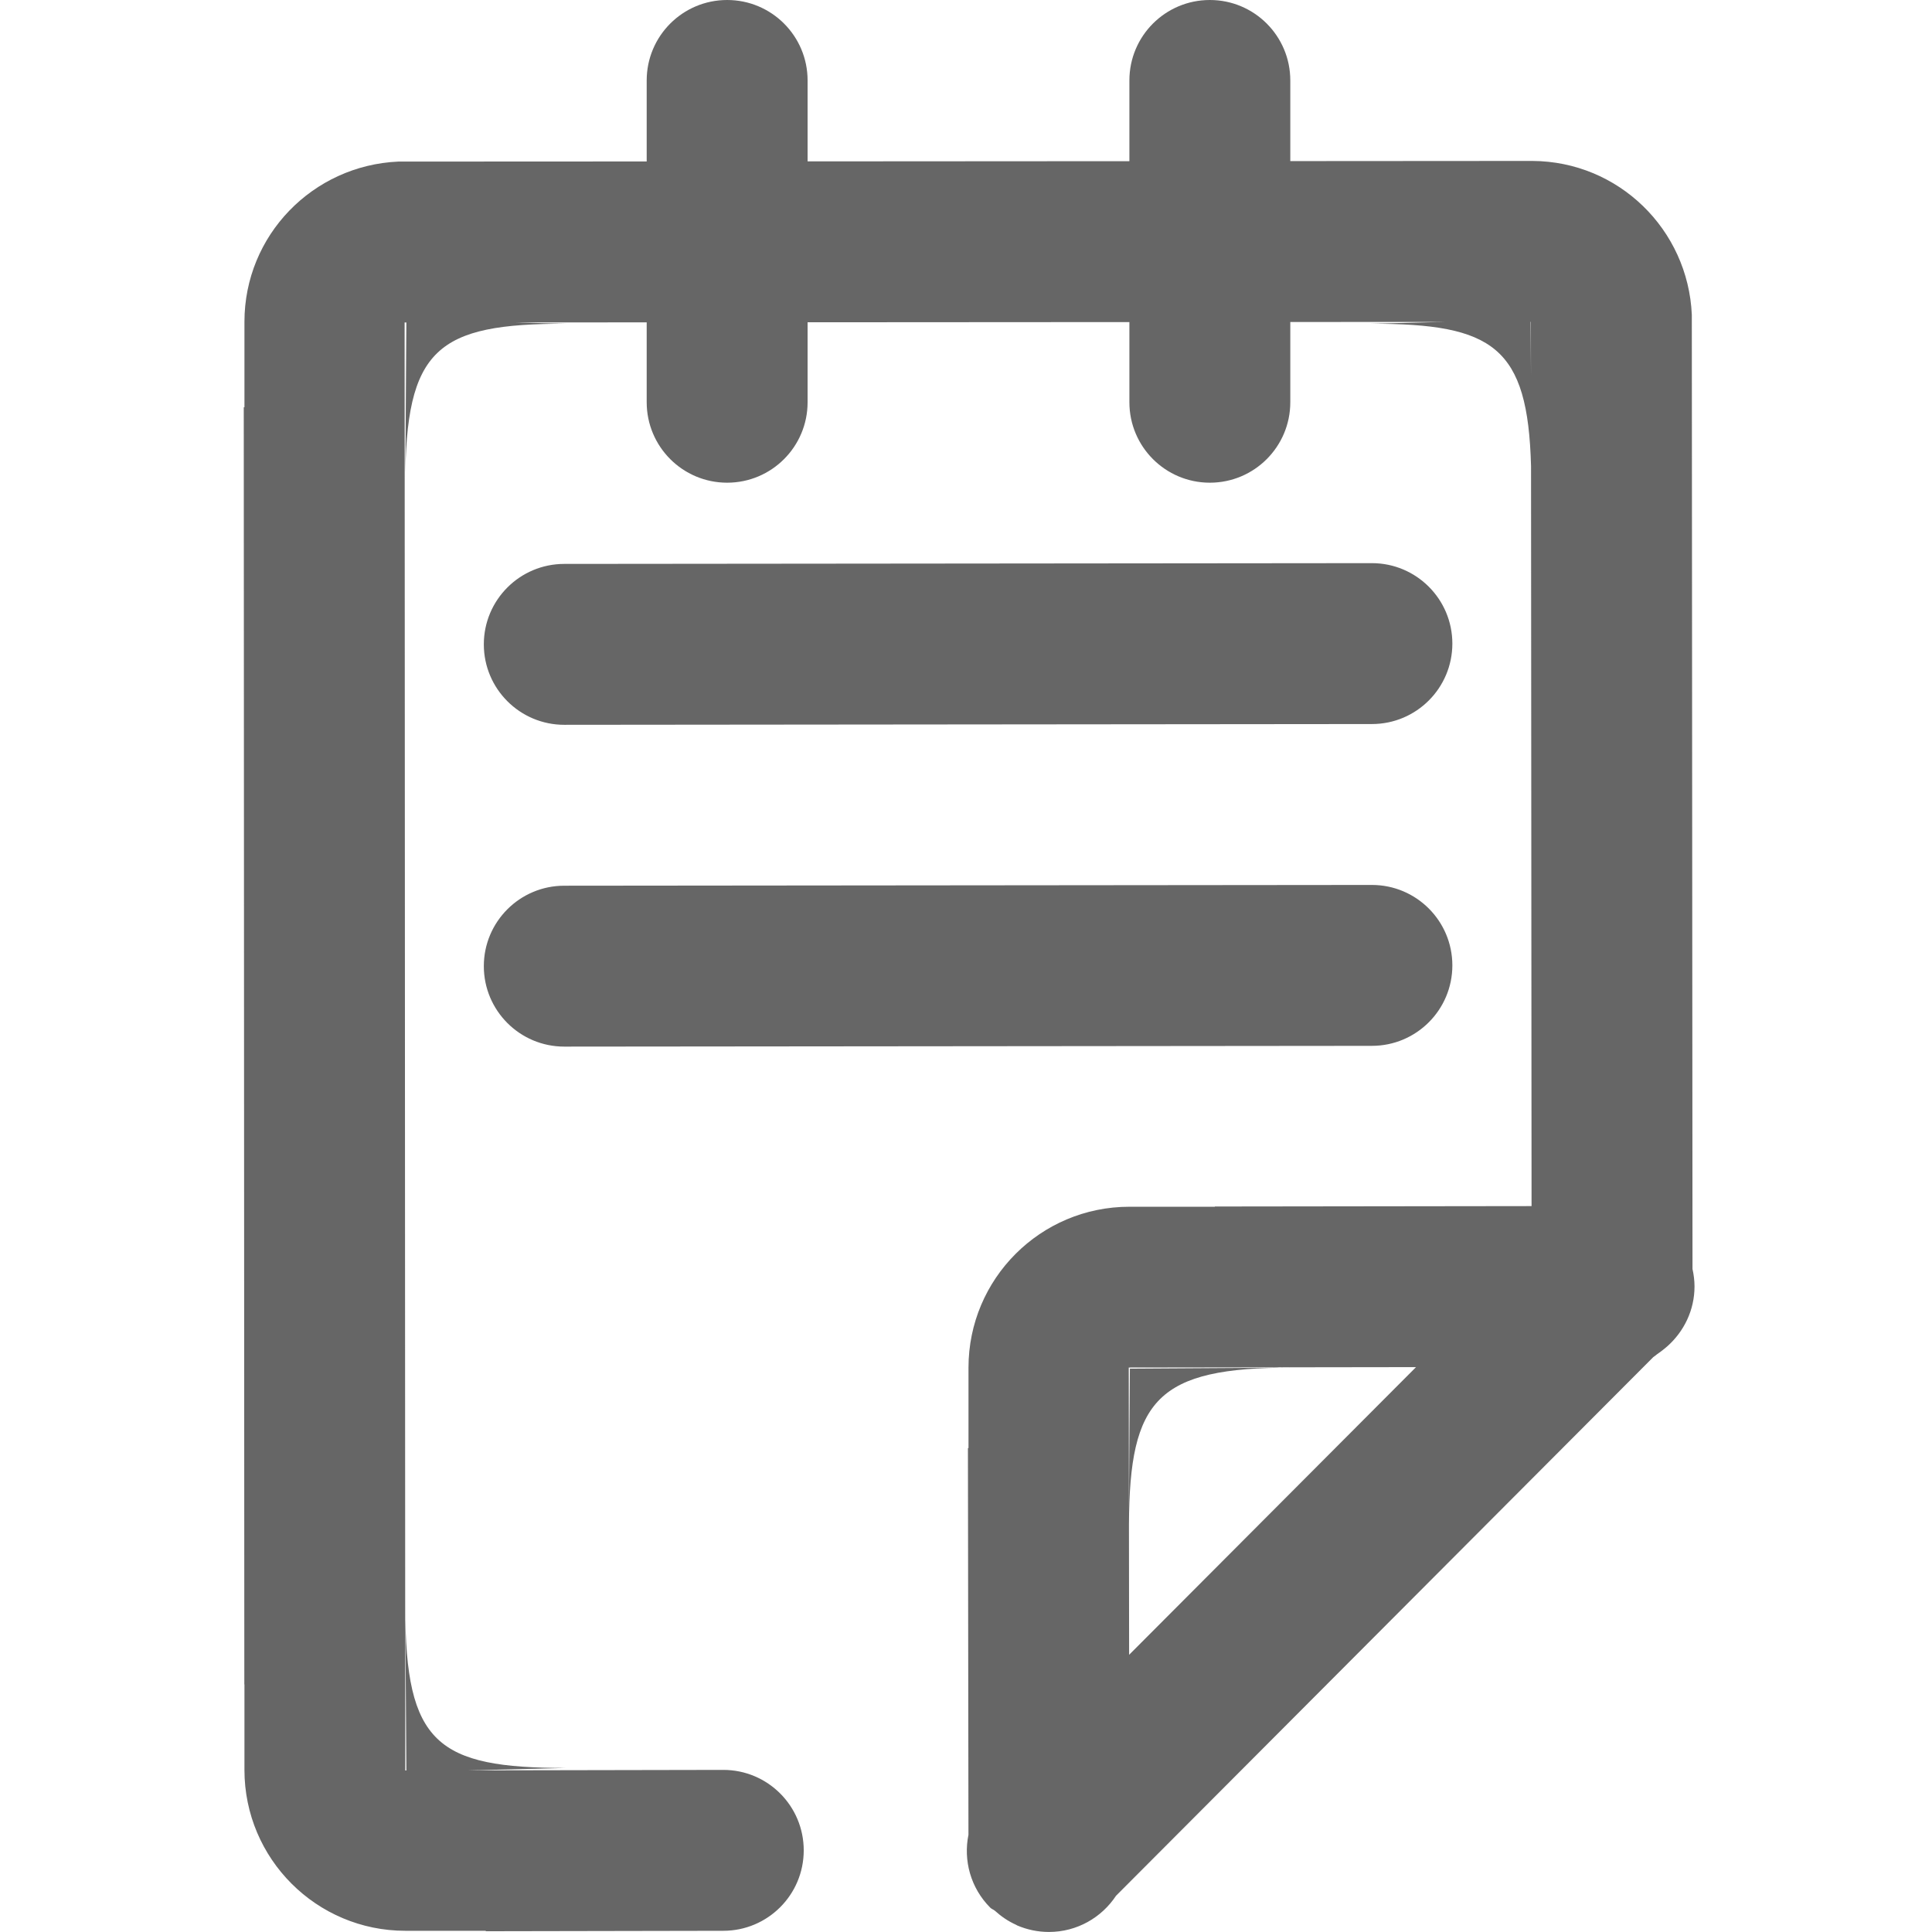
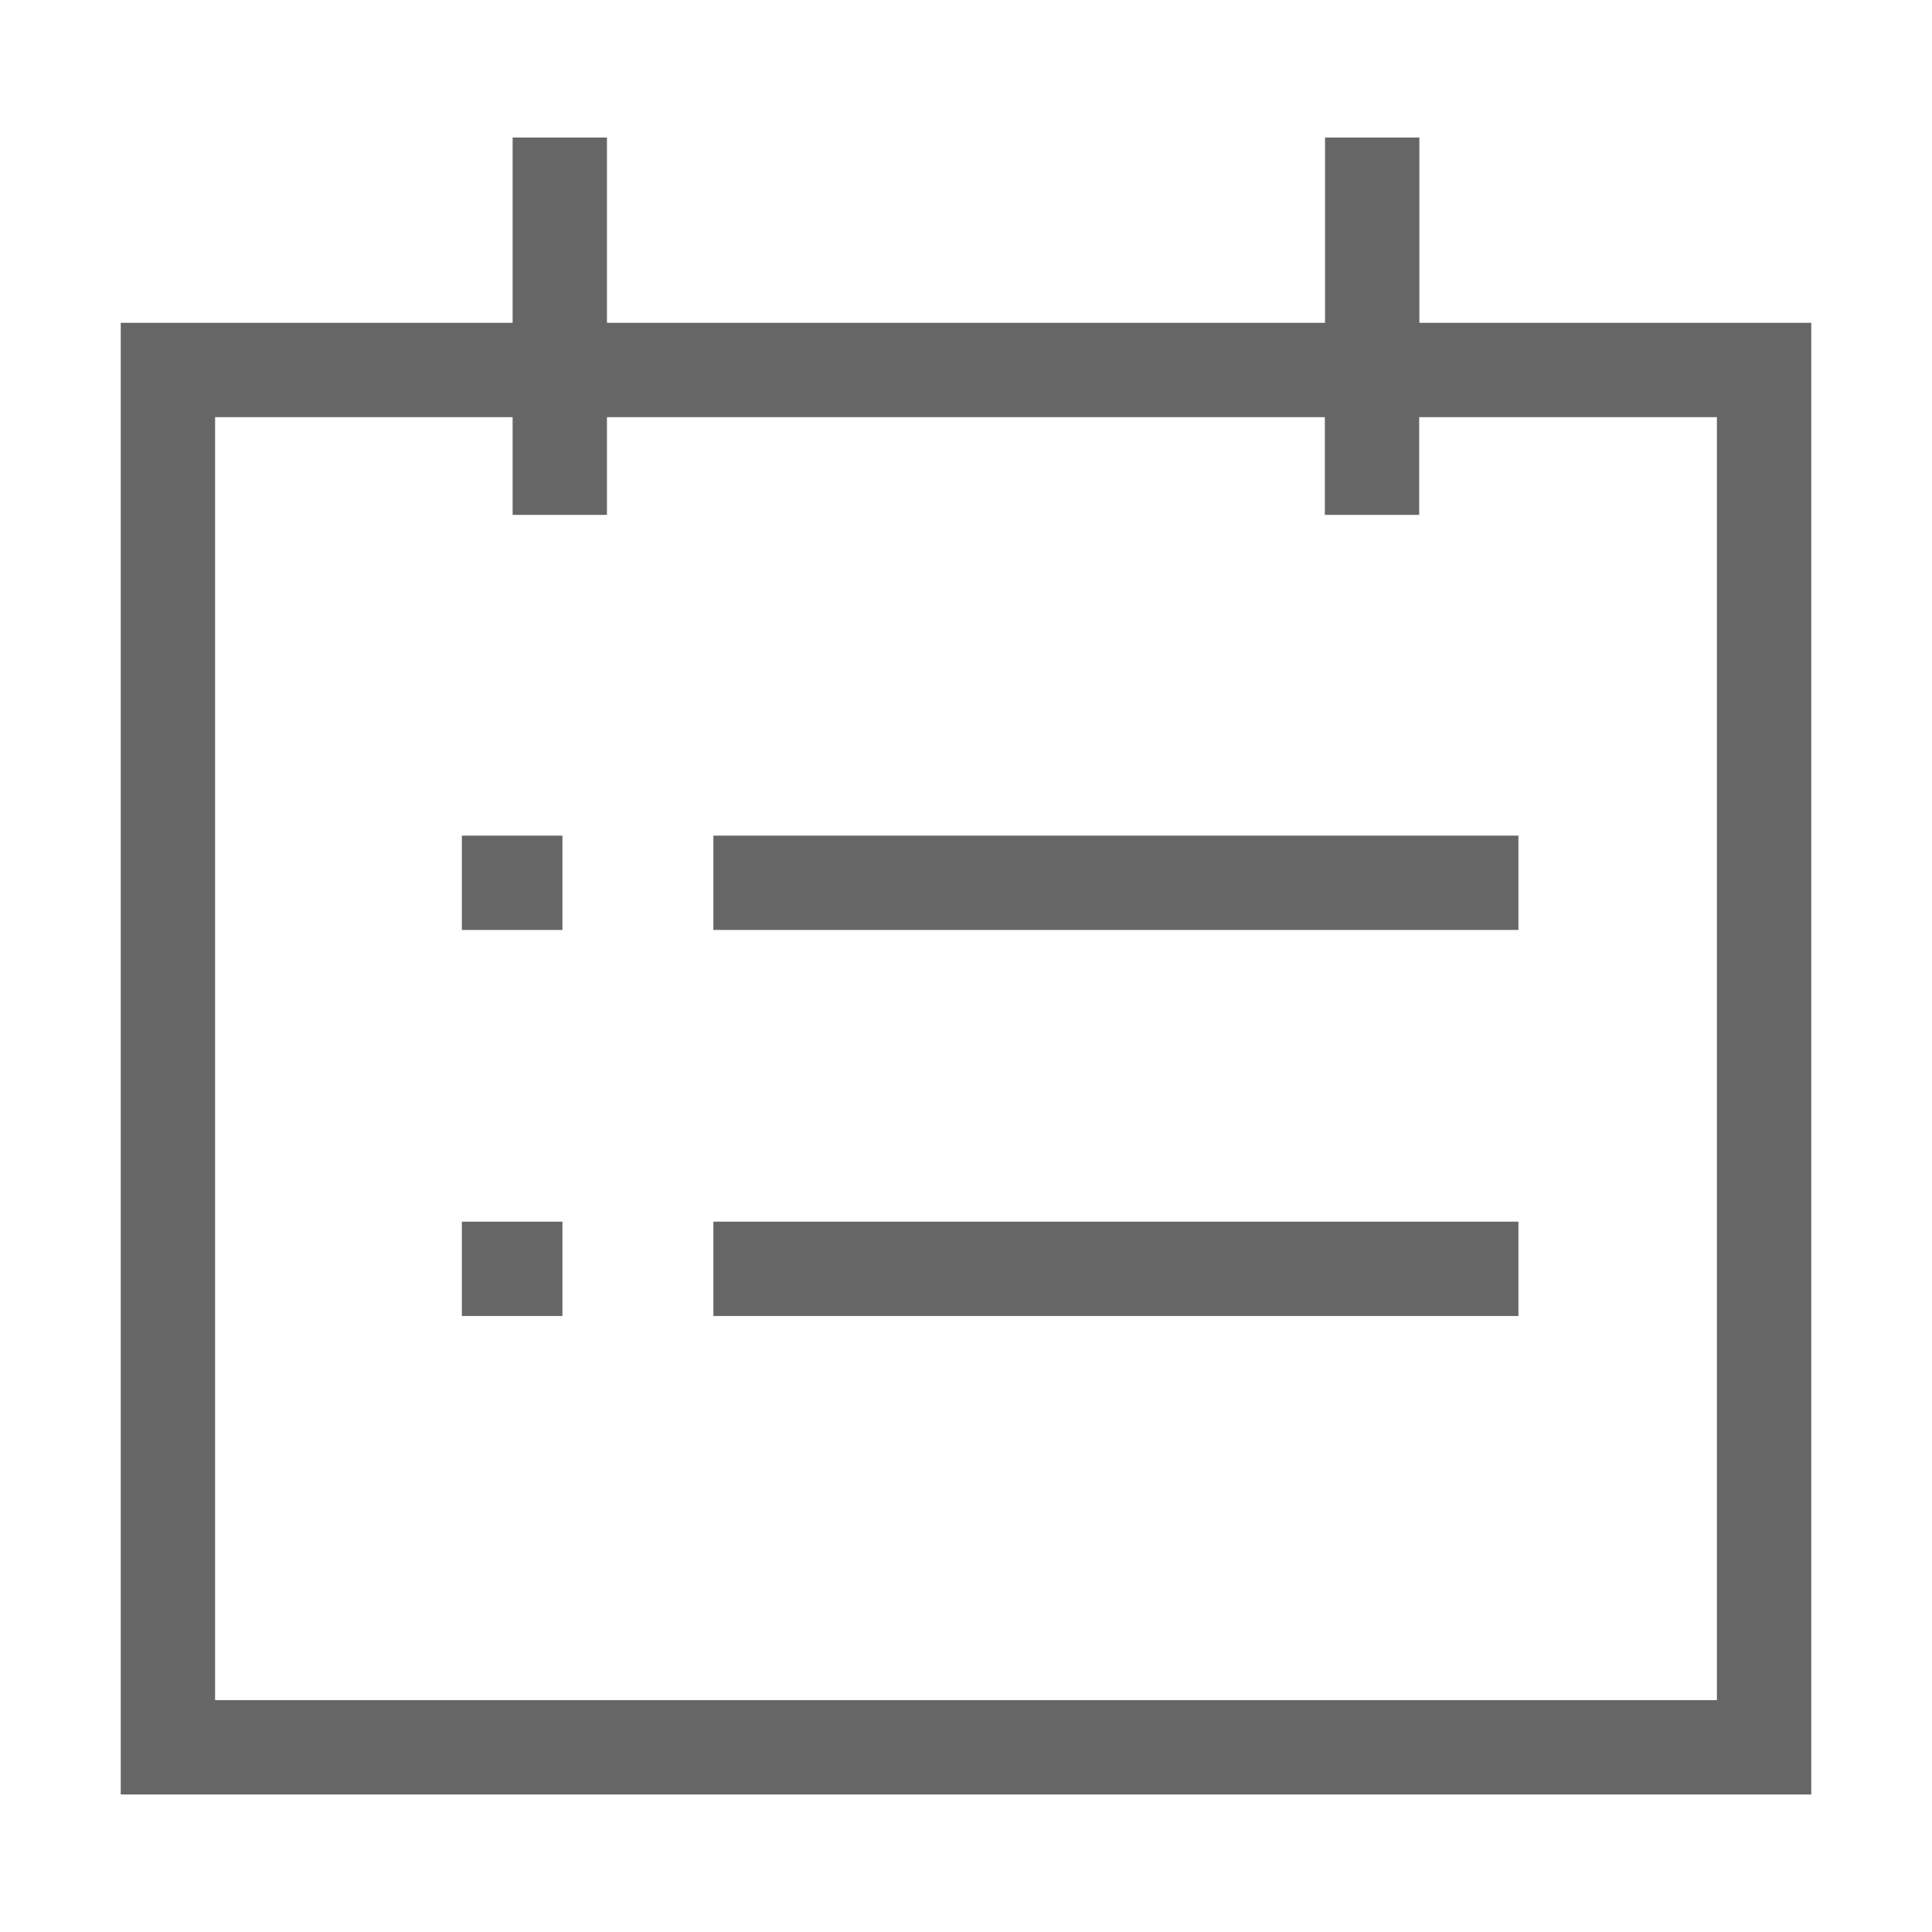
- <svg xmlns="http://www.w3.org/2000/svg" t="1552962935663" class="icon" style="" viewBox="0 0 1024 1024" version="1.1" p-id="1942" width="64" height="64">
+ <svg xmlns="http://www.w3.org/2000/svg" t="1553695734887" class="icon" style="" viewBox="0 0 1024 1024" version="1.1" p-id="4145" width="64" height="64">
  <defs>
    <style type="text/css" />
  </defs>
-   <path d="M727.14 383.76 299.077 384.165C275.54 384.165 256.437 365.063 256.437 341.525 256.437 317.967 275.54 298.885 299.077 298.885L727.14 298.48C750.699 298.48 769.78 317.583 769.78 341.12 769.78 364.679 750.699 383.76 727.14 383.76ZM727.14 554.32 299.077 554.725C275.54 554.725 256.437 535.623 256.437 512.085 256.437 488.527 275.54 469.445 299.077 469.445L727.14 469.04C750.699 469.04 769.78 488.143 769.78 511.68 769.78 535.239 750.699 554.32 727.14 554.32ZM883.821 713.474C883.245 714.028 882.606 714.455 882.03 714.966 880.836 715.905 879.685 716.864 878.406 717.674 877.681 718.186 877.041 718.825 876.274 719.294L591.502 1004.812C583.87 1016.346 570.822 1023.979 555.941 1023.979 549.992 1023.979 544.342 1022.742 539.183 1020.546 538.927 1020.44 538.714 1020.248 538.458 1020.141 534.343 1018.286 530.634 1015.749 527.329 1012.743 526.583 1012.103 525.623 1011.848 524.899 1011.144 514.388 1000.633 510.55 986.008 513.301 972.47L513.023 767.52 513.322 767.52 513.322 724.88C513.322 677.763 551.506 639.6 598.602 639.6L643.907 639.6 643.907 639.472 811.759 639.259 811.482 247.056C809.798 183.821 791.527 171.583 726.543 171.583L765.516 170.624 683.882 170.667 683.882 213.2C683.882 236.737 664.801 255.84 641.242 255.84 617.683 255.84 598.602 236.737 598.602 213.2L598.602 170.709 428.042 170.816 428.042 213.2C428.042 236.737 408.96 255.84 385.402 255.84 361.843 255.84 342.762 236.737 342.762 213.2L342.762 170.859 272.534 170.901 300.1 171.583C231.685 171.583 214.82 184.439 214.82 256.863L215.375 170.923 214.458 170.923 214.799 938.4 215.375 938.4 214.82 851.777C214.82 924.18 231.685 937.057 300.1 937.057L248.016 938.336 383.355 938.08C406.914 938.08 425.995 957.183 425.995 980.72 425.995 1004.279 406.914 1023.36 383.355 1023.36L257.482 1023.595 257.482 1023.36 214.842 1023.36C167.746 1023.36 129.562 985.176 129.562 938.08L129.562 892.775 129.498 892.775 129.199 215.865 129.562 215.865 129.562 170.56C129.562 124.743 165.763 87.668 211.089 85.642L342.762 85.579 342.762 42.64C342.762 19.081 361.843 0 385.402 0 408.96 0 428.042 19.081 428.042 42.64L428.042 85.536 598.602 85.429 598.602 42.64C598.602 19.081 617.683 0 641.242 0 664.801 0 683.882 19.081 683.882 42.64L683.882 85.387 812.143 85.301C857.811 85.493 894.715 121.631 896.698 166.829L897.061 672.604C897.722 675.588 898.127 678.659 898.127 681.835 898.127 694.457 892.52 705.671 883.821 713.474ZM598.261 724.816 598.346 801.419 598.858 725.413 684.905 724.859C613.313 724.859 598.687 741.531 598.367 808.028L598.453 877.084 750.528 724.603 598.261 724.816ZM811.418 170.581 811.269 170.581 811.44 199.15 811.418 170.581Z" p-id="1943" fill="#666666" />
+   <path d="M752.3 171.1V72.9h-50v98.2H321.7V72.9h-50v98.2H64v780h896v-780H752.3z m157.7 730H114v-680h157.7v51.8h50v-51.8h380.5v51.8h50v-51.8H910v680zM244.8 442.9h53.3v50h-53.3v-50z m0 204.6h53.3v50h-53.3v-50z m133.3 0h426.7v50H378.1v-50z m0-204.6h426.7v50H378.1v-50z" fill="#666666" p-id="4146" />
</svg>
